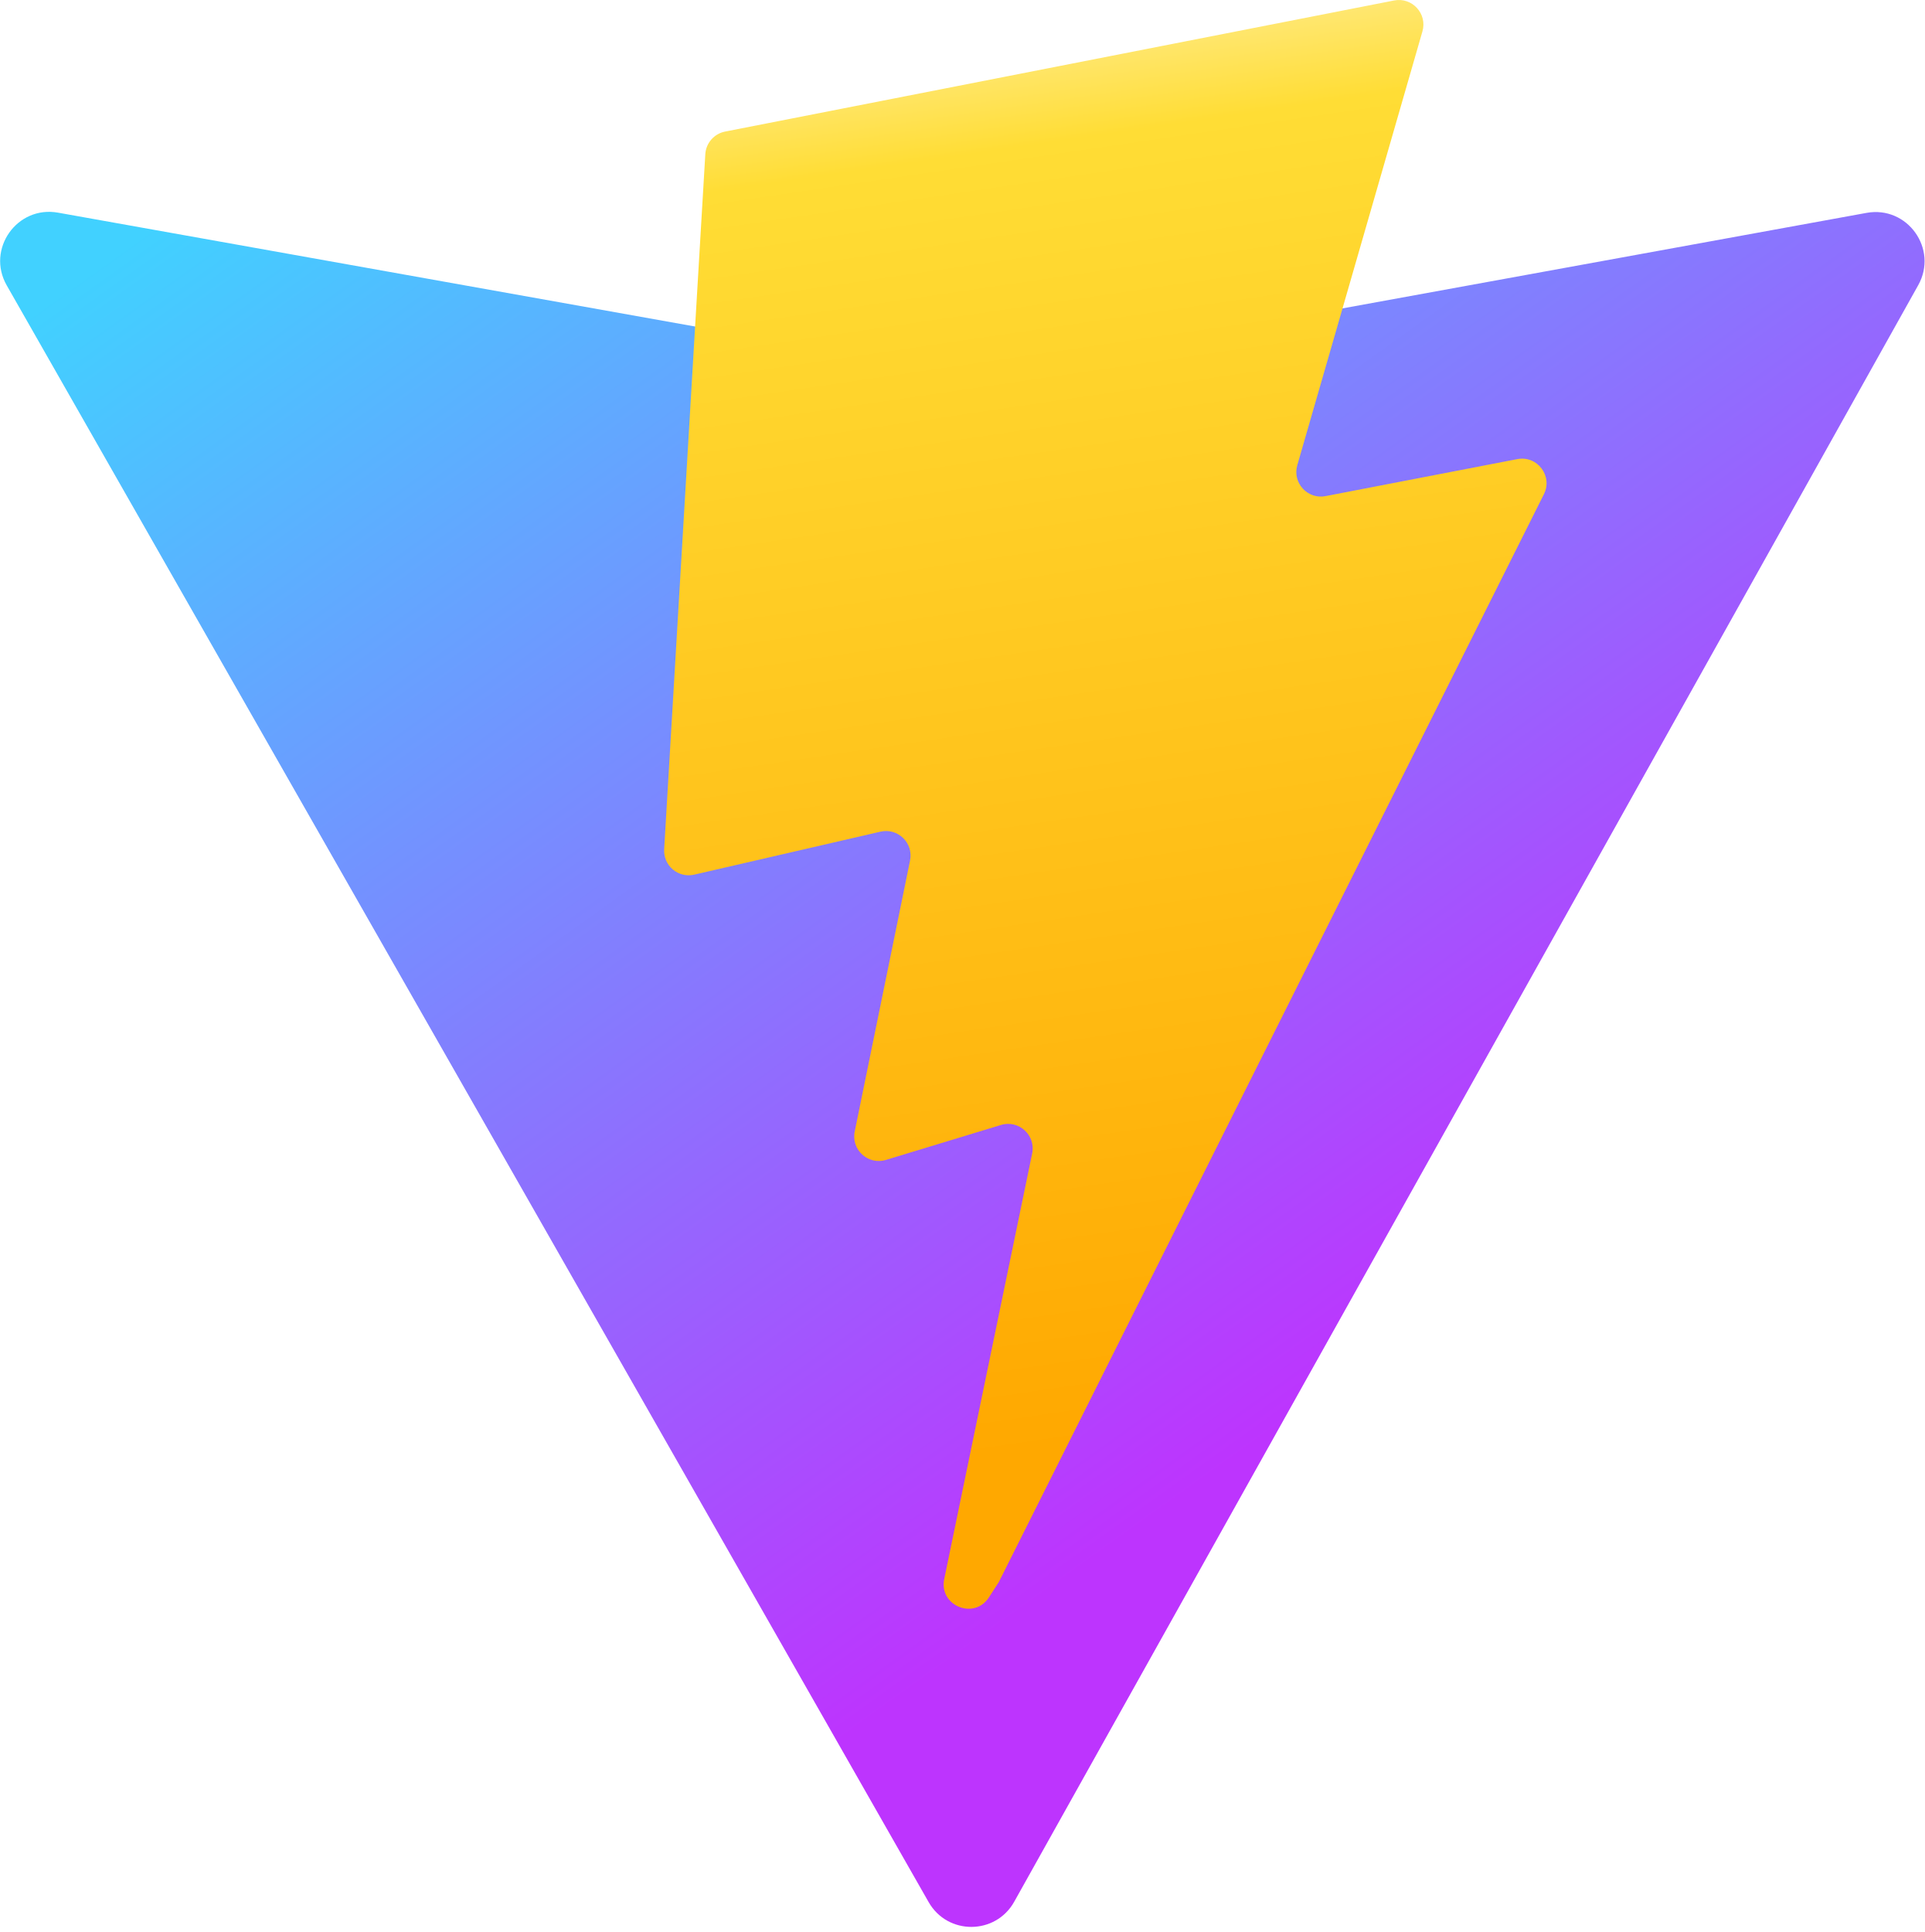
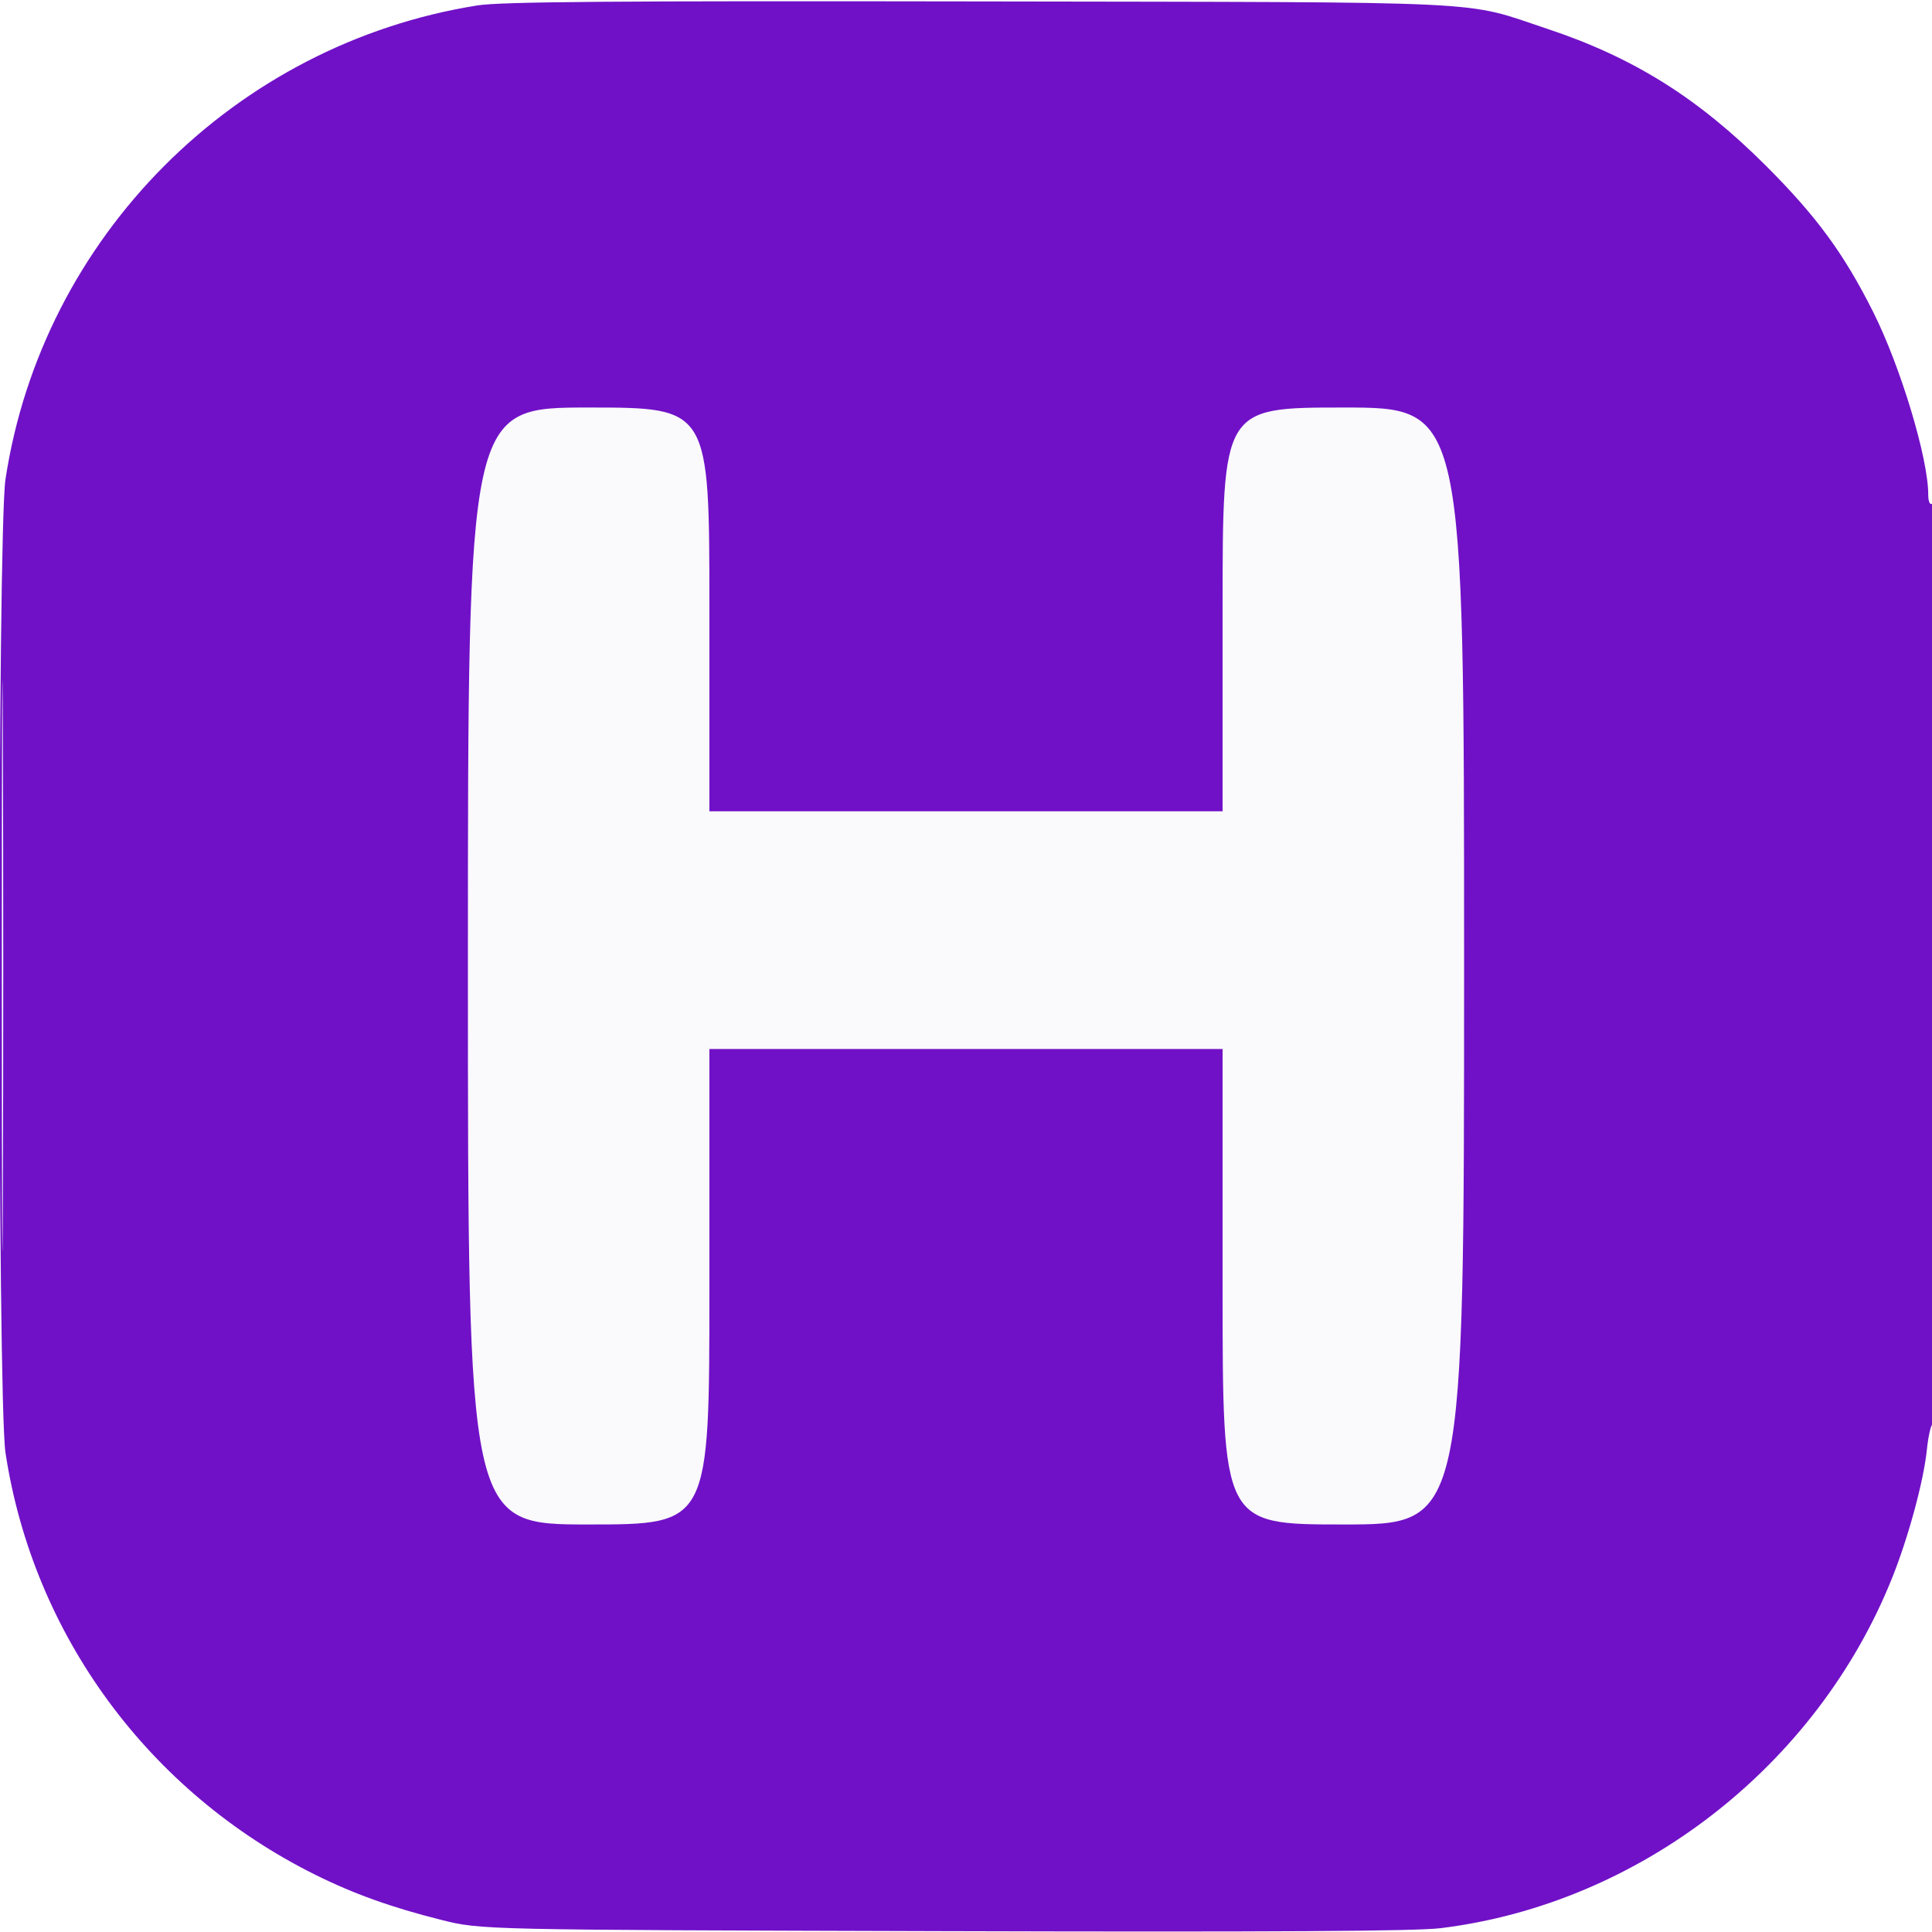
- <svg xmlns="http://www.w3.org/2000/svg" aria-hidden="true" role="img" class="iconify iconify--logos" width="31.88" height="32" preserveAspectRatio="xMidYMid meet" viewBox="0 0 256 257">
-   <defs>
-     <linearGradient id="IconifyId1813088fe1fbc01fb466" x1="-.828%" x2="57.636%" y1="7.652%" y2="78.411%">
-       <stop offset="0%" stop-color="#41D1FF" />
-       <stop offset="100%" stop-color="#BD34FE" />
-     </linearGradient>
-     <linearGradient id="IconifyId1813088fe1fbc01fb467" x1="43.376%" x2="50.316%" y1="2.242%" y2="89.03%">
-       <stop offset="0%" stop-color="#FFEA83" />
-       <stop offset="8.333%" stop-color="#FFDD35" />
-       <stop offset="100%" stop-color="#FFA800" />
-     </linearGradient>
-   </defs>
-   <path fill="url(#IconifyId1813088fe1fbc01fb466)" d="M255.153 37.938L134.897 252.976c-2.483 4.44-8.862 4.466-11.382.048L.875 37.958c-2.746-4.814 1.371-10.646 6.827-9.67l120.385 21.517a6.537 6.537 0 0 0 2.322-.004l117.867-21.483c5.438-.991 9.574 4.796 6.877 9.62Z" />
-   <path fill="url(#IconifyId1813088fe1fbc01fb467)" d="M185.432.063L96.44 17.501a3.268 3.268 0 0 0-2.634 3.014l-5.474 92.456a3.268 3.268 0 0 0 3.997 3.378l24.777-5.718c2.318-.535 4.413 1.507 3.936 3.838l-7.361 36.047c-.495 2.426 1.782 4.5 4.151 3.78l15.304-4.649c2.372-.72 4.652 1.36 4.15 3.788l-11.698 56.621c-.732 3.542 3.979 5.473 5.943 2.437l1.313-2.028l72.516-144.72c1.215-2.423-.88-5.186-3.54-4.672l-25.505 4.922c-2.396.462-4.435-1.77-3.759-4.114l16.646-57.705c.677-2.35-1.37-4.583-3.769-4.113Z" />
+ <svg xmlns="http://www.w3.org/2000/svg" width="30" height="30" viewBox="0 0 512 512" version="1.1">
+   <path d="M 124 256 C 124 404, 124 404, 156 404 C 188 404, 188 404, 188 341 L 188 278 256 278 L 324 278 324 341 C 324 404, 324 404, 356 404 C 388 404, 388 404, 388 256 C 388 108, 388 108, 356 108 C 324 108, 324 108, 324 161.500 L 324 215 256 215 L 188 215 188 161.500 C 188 108, 188 108, 156 108 C 124 108, 124 108, 124 256" stroke="none" fill="#faf9fb" fill-rule="evenodd" />
+   <path d="M 126.500 1.441 C 62.144 11.677, 11.200 62.830, 1.455 127 C -0.684 141.084, -0.684 370.916, 1.455 385 C 8.773 433.187, 39.352 474.858, 83.500 496.804 C 93.753 501.901, 103.832 505.512, 117 508.805 C 127.500 511.431, 127.500 511.431, 250 511.776 C 337.133 512.022, 375.171 511.795, 381.751 510.989 C 434.467 504.530, 481.470 468.065, 501.450 418.124 C 505.759 407.354, 509.789 392.484, 510.637 384.222 C 510.992 380.769, 511.669 377.705, 512.141 377.413 C 512.613 377.121, 513 321.982, 513 254.882 C 513 173.803, 512.665 133.089, 512 133.500 C 511.415 133.861, 511 132.830, 511 131.017 C 511 121.421, 503.642 97.058, 496.384 82.620 C 488.609 67.156, 481.422 57.357, 468.033 43.967 C 450.032 25.966, 432.860 15.212, 410 7.623 C 387.232 0.064, 398.686 0.616, 259.500 0.380 C 162.332 0.215, 132.719 0.451, 126.500 1.441 M 124 256 C 124 404, 124 404, 156 404 C 188 404, 188 404, 188 341 L 188 278 256 278 L 324 278 324 341 C 324 404, 324 404, 356 404 C 388 404, 388 404, 388 256 C 388 108, 388 108, 356 108 C 324 108, 324 108, 324 161.500 L 324 215 256 215 L 188 215 188 161.500 C 188 108, 188 108, 156 108 C 124 108, 124 108, 124 256 M 0.484 256 C 0.484 323.375, 0.604 350.938, 0.750 317.250 C 0.896 283.563, 0.896 228.438, 0.750 194.750 C 0.604 161.063, 0.484 188.625, 0.484 256" stroke="none" fill="#7011c7" fill-rule="evenodd" />
</svg>
